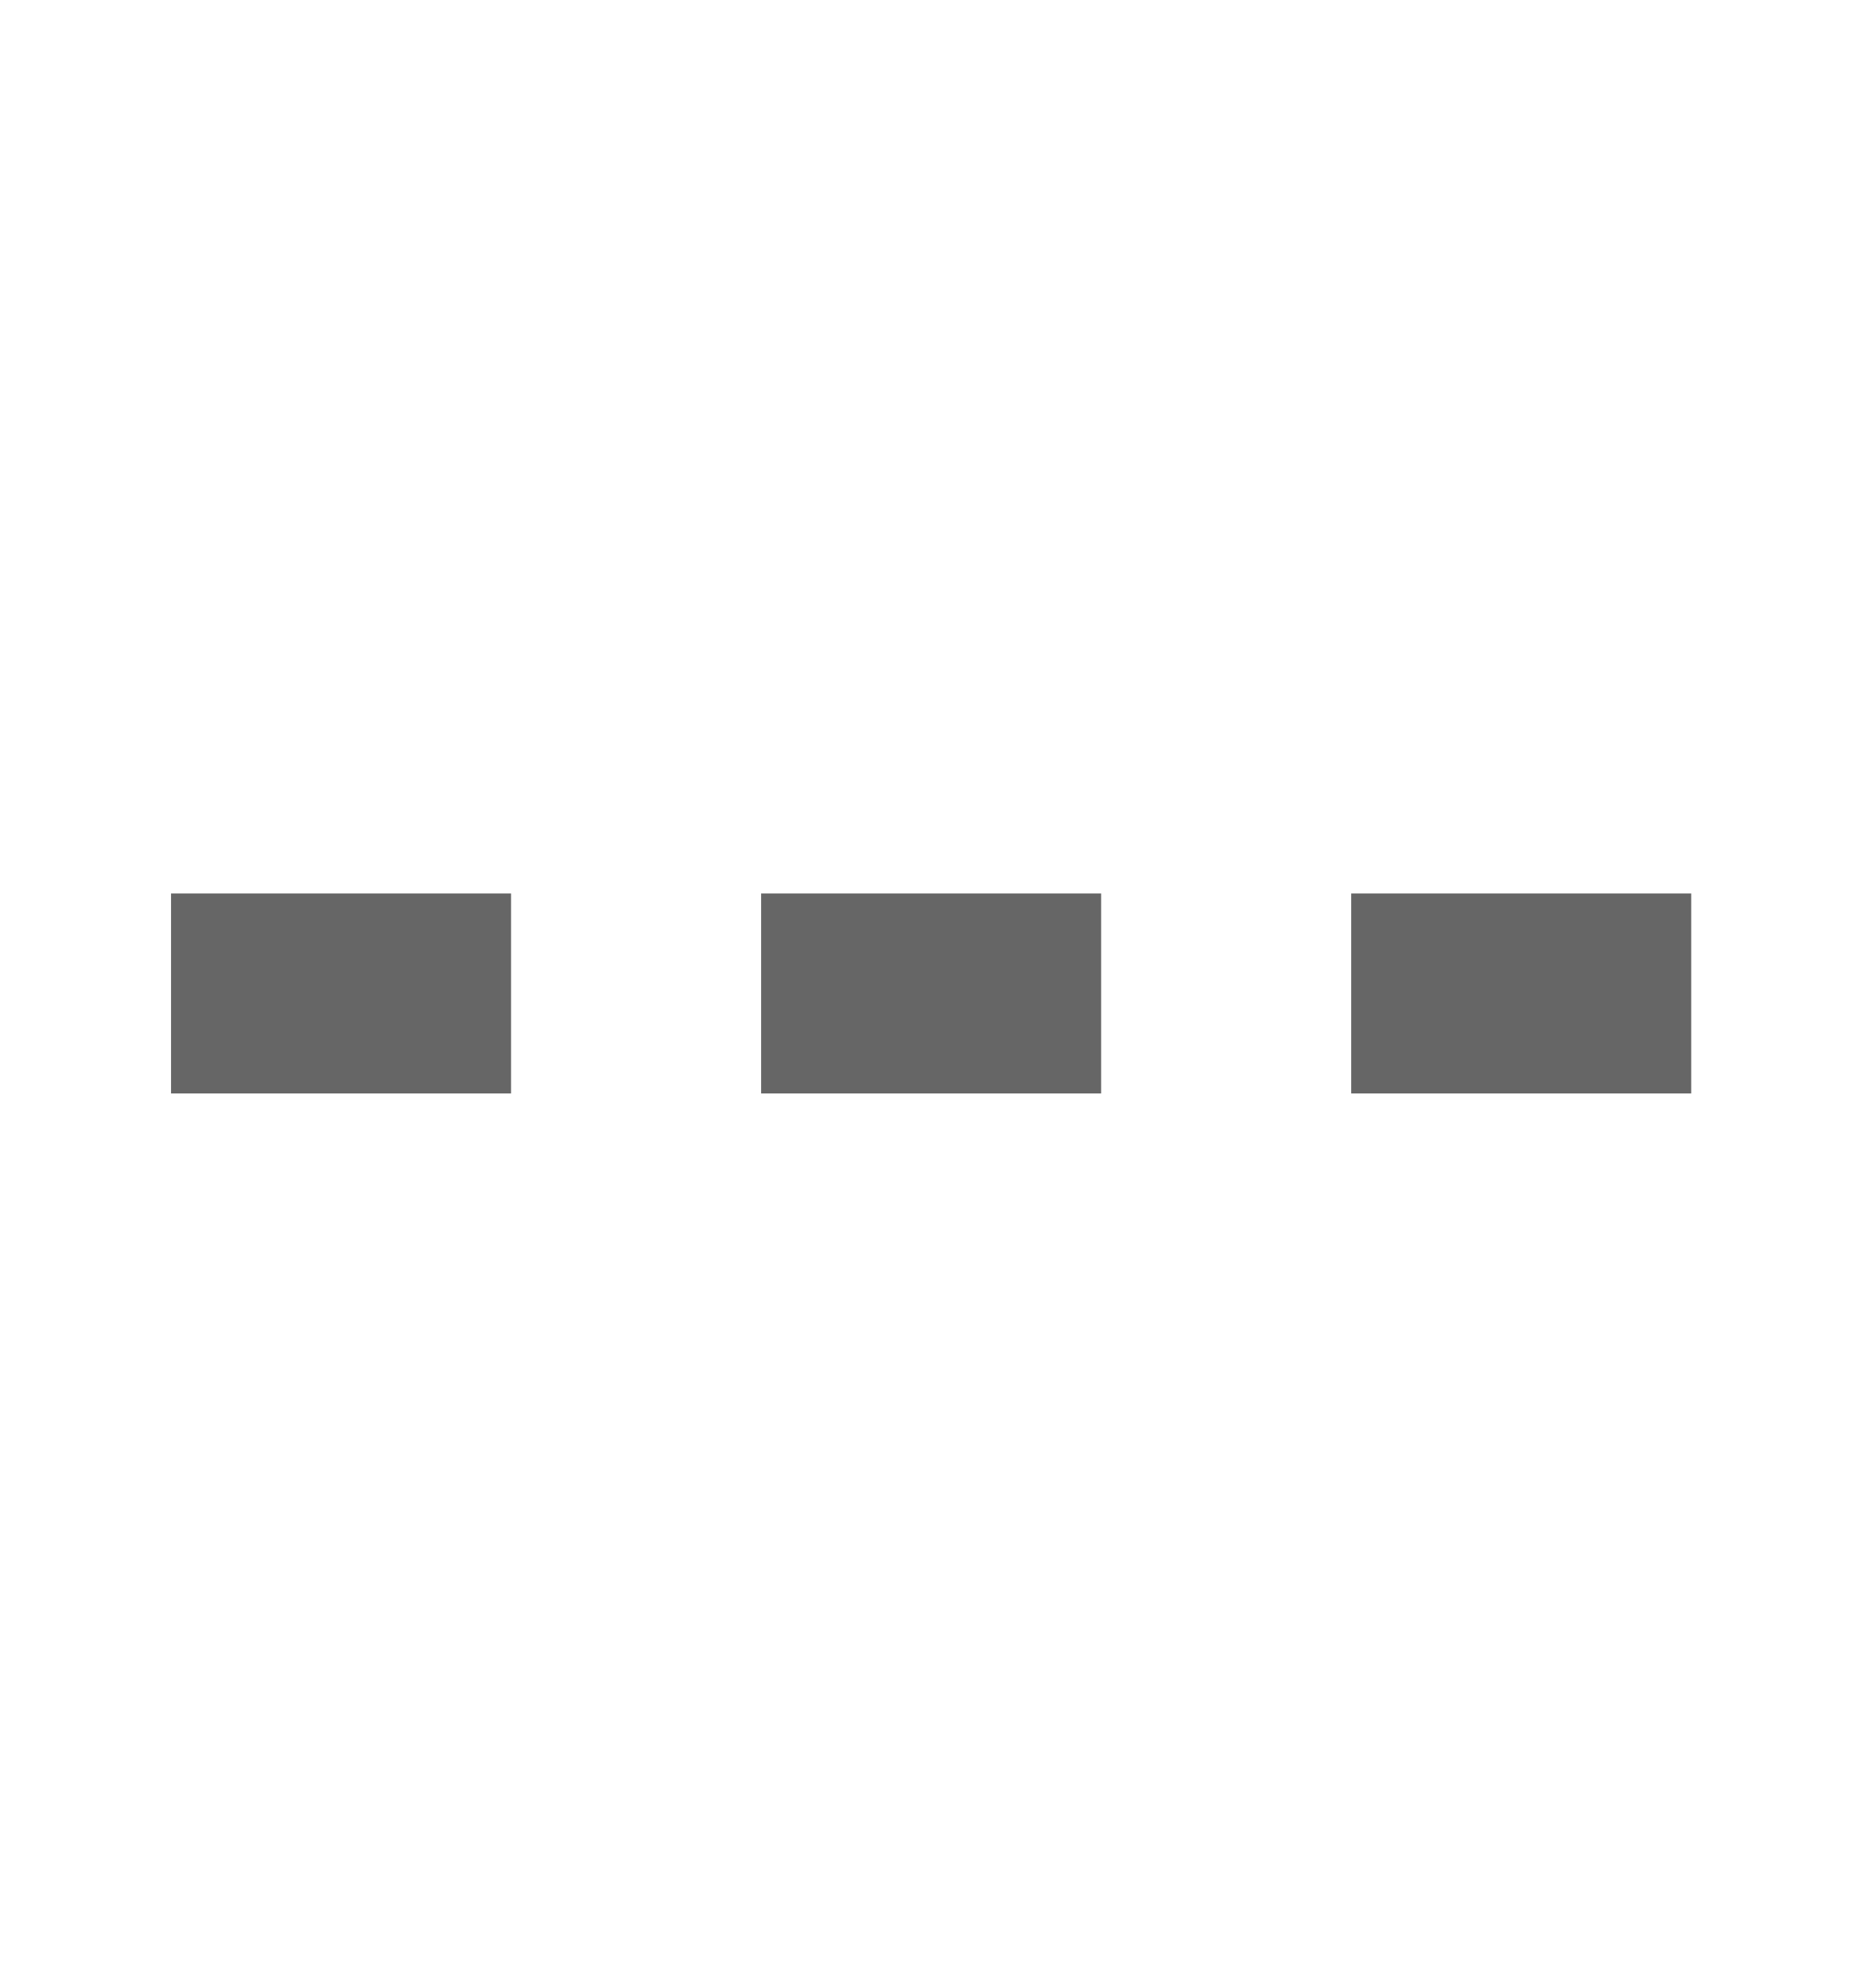
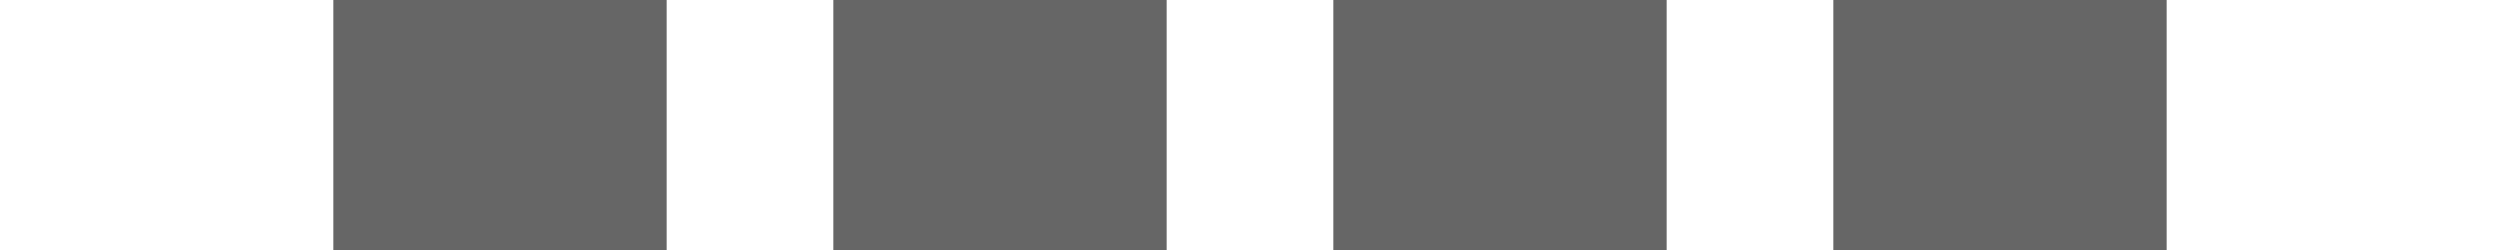
- <svg xmlns="http://www.w3.org/2000/svg" version="1.1" id="Layer_1" x="0px" y="0px" viewBox="0 0 30 32" style="enable-background:new 0 0 30 32;">
-   <style type="text/css" id="style1">
- 	.st0{fill:#666666;}
- </style>
-   <path style="fill:#666666;fill-opacity:1;stroke:#666666;stroke-width:3.22;stroke-linecap:butt;stroke-linejoin:bevel;stroke-dasharray:5.473,4.025;stroke-dashoffset:0;stroke-opacity:1;paint-order:stroke fill markers" d="M 2.753,15.991 H 27.291" id="path1" />
+ <svg xmlns="http://www.w3.org/2000/svg" id="Layer_1" data-name="Layer 1" viewBox="0 0 30 3">
+   <defs>
+     <style>
+       .cls-1 {
+         fill: #666;
+         stroke: #666;
+         stroke-dasharray: 4 2;
+         stroke-linejoin: bevel;
+         stroke-width: 3px;
+       }
+     </style>
+   </defs>
+   <path id="path1" class="cls-1" d="M4,1.5h22" />
</svg>
